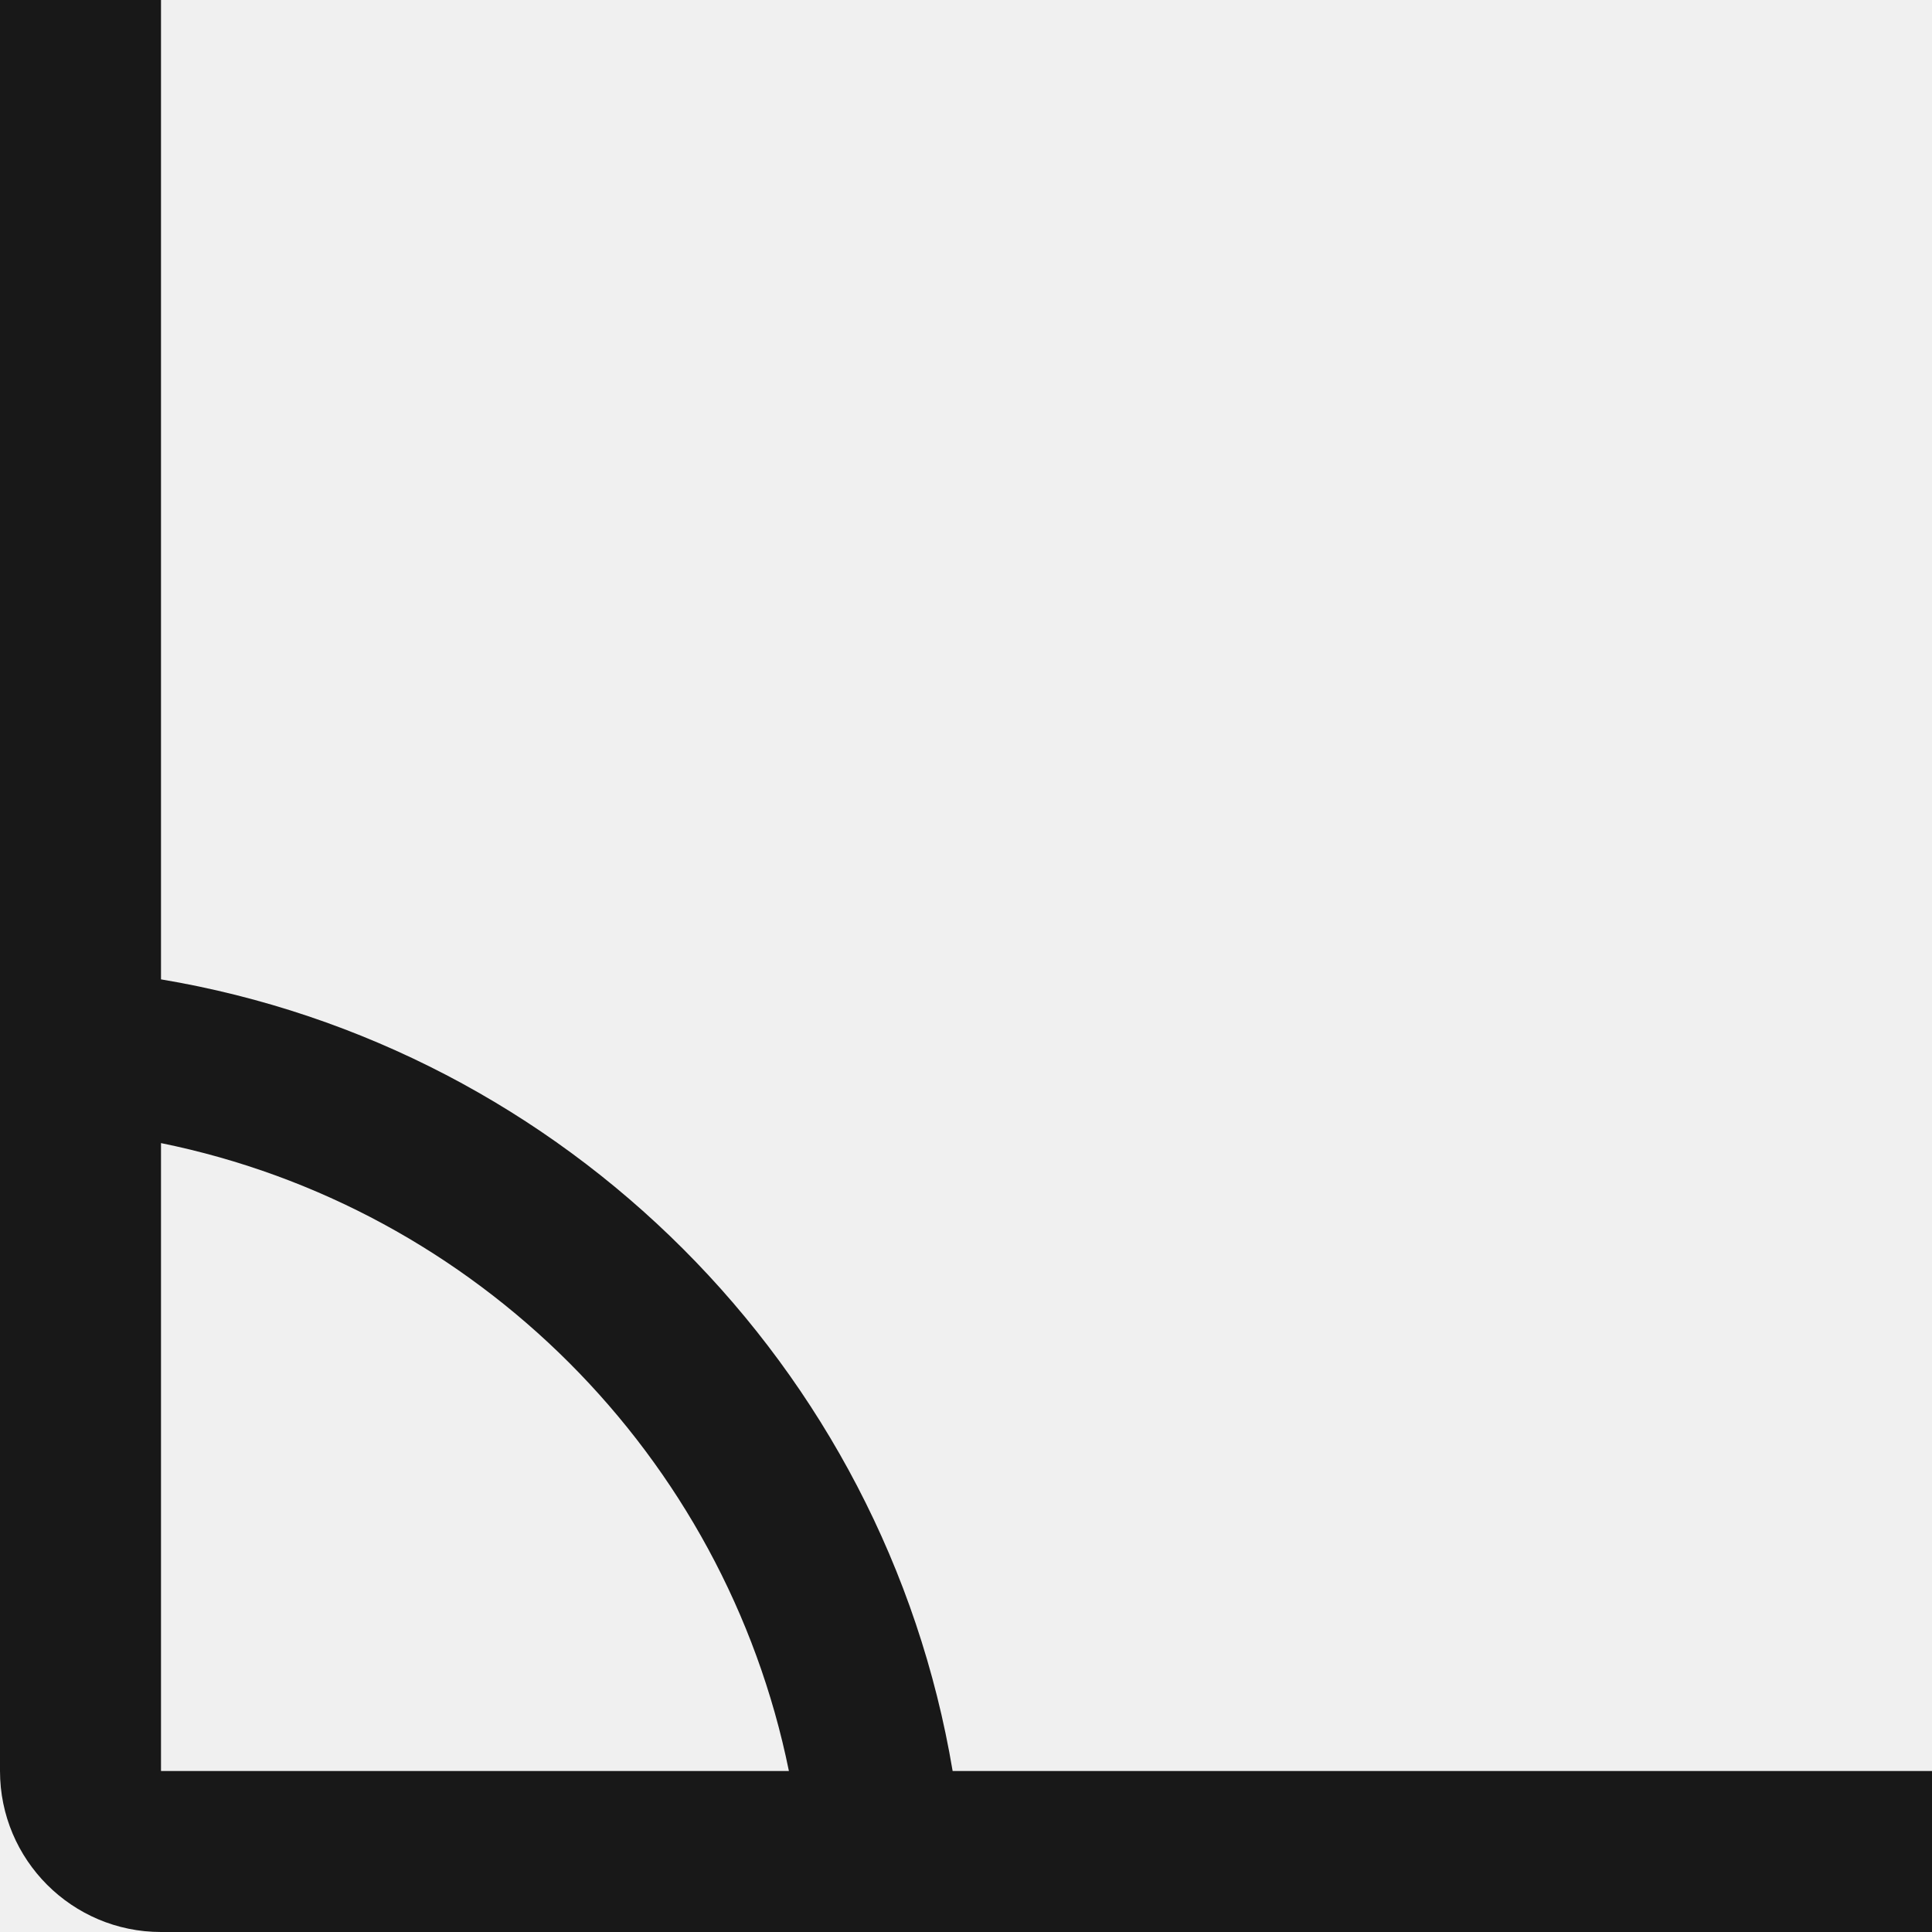
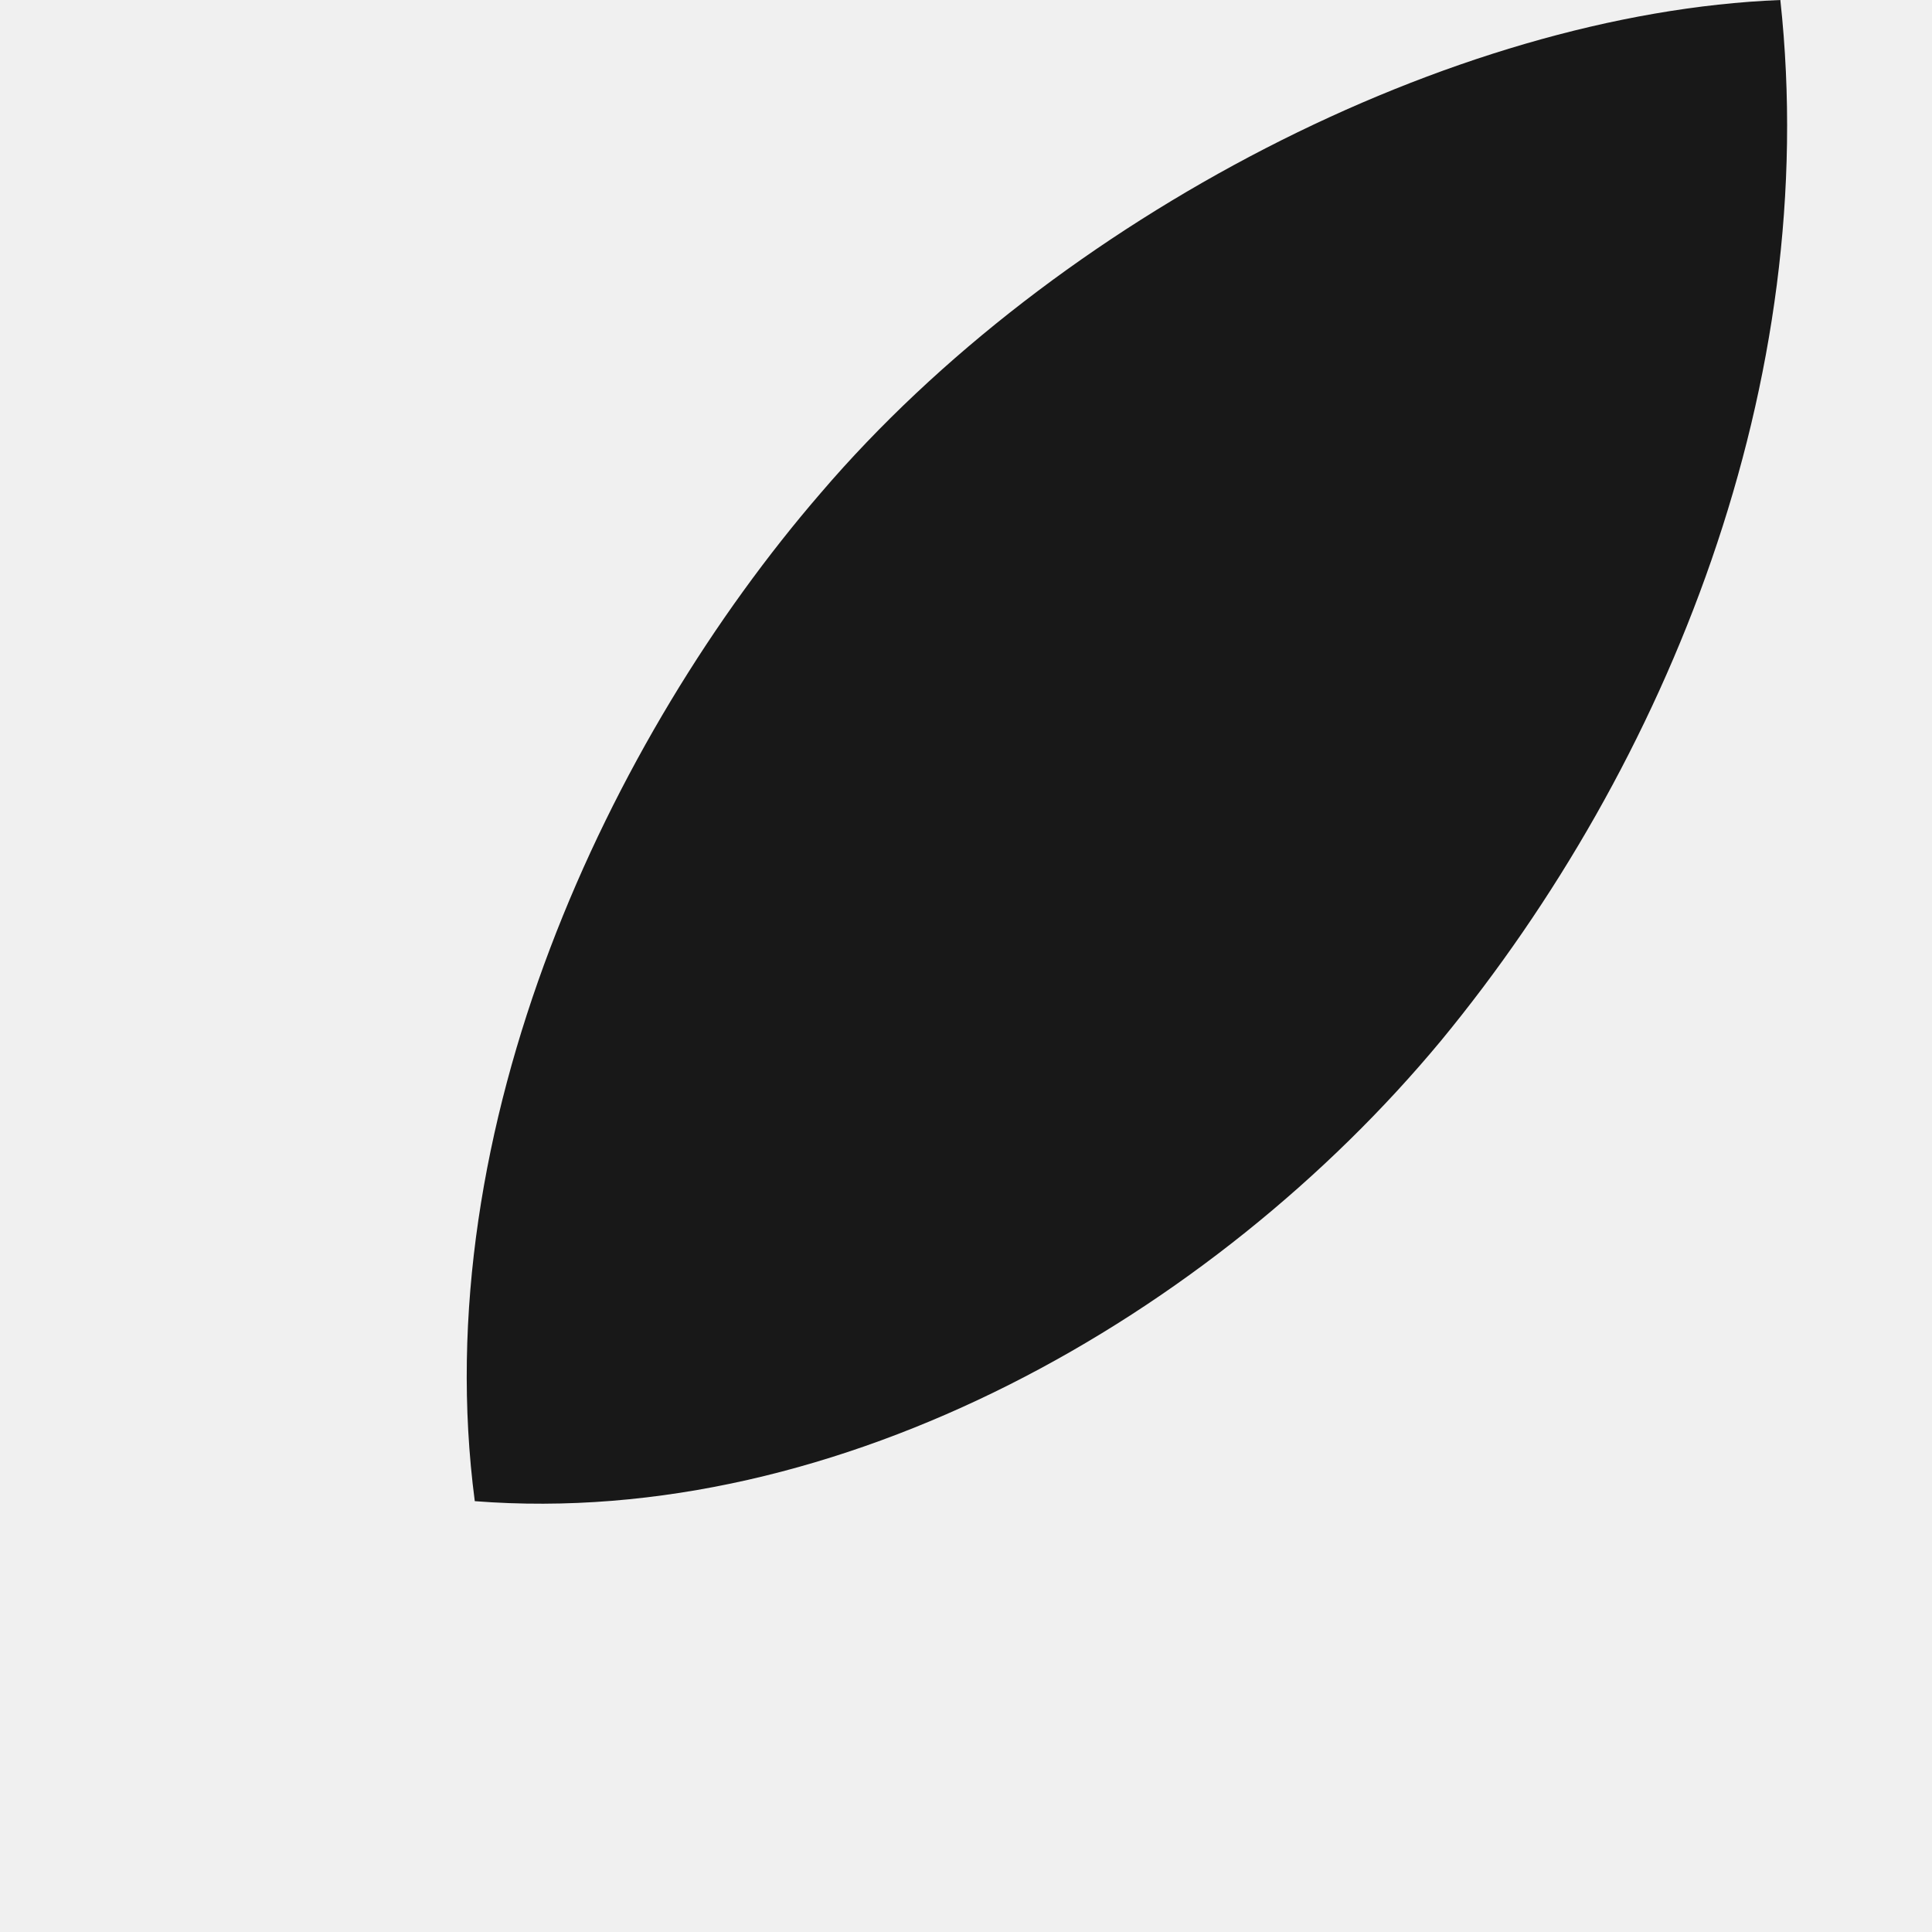
- <svg xmlns="http://www.w3.org/2000/svg" version="1.1" width="12px" height="12px">
+ <svg xmlns="http://www.w3.org/2000/svg" version="1.1" width="4px" height="4px">
  <defs>
    <pattern id="BGPattern" patternUnits="userSpaceOnUse" alignment="0 0" imageRepeat="None" />
-     <mask fill="white" id="Clip1084">
-       <path d="M 0 11  L 0 0  L 1 0  L 1 6.083  C 3.513 6.504  5.496 8.488  5.917 11  L 12 11  L 12 12  L 1 12  C 0.448 12  0 11.552  0 11  Z M 1 11  L 4.9 11  C 4.502 9.041  2.959 7.498  1 7.1  L 1 11  Z " fill-rule="evenodd" />
+     <mask fill="white" id="Clip1106">
+       <path d="M 1.699 1.021  C 2.186 0.451  3.007 0.027  3.686 0  C 3.772 0.79  3.454 1.583  2.984 2.154  C 2.512 2.723  1.74 3.167  0.983 3.108  C 0.881 2.333  1.262 1.527  1.699 1.021  Z " fill-rule="evenodd" />
    </mask>
  </defs>
-   <g transform="matrix(1 0 0 1 -774 -482 )">
-     <path d="M 0 11  L 0 0  L 1 0  L 1 6.083  C 3.513 6.504  5.496 8.488  5.917 11  L 12 11  L 12 12  L 1 12  C 0.448 12  0 11.552  0 11  Z M 1 11  L 4.9 11  C 4.502 9.041  2.959 7.498  1 7.1  L 1 11  Z " fill-rule="nonzero" fill="rgba(0, 0, 0, 0.898)" stroke="none" transform="matrix(1 0 0 1 774 482 )" class="fill" />
-     <path d="M 0 11  L 0 0  L 1 0  L 1 6.083  C 3.513 6.504  5.496 8.488  5.917 11  L 12 11  L 12 12  L 1 12  C 0.448 12  0 11.552  0 11  Z " stroke-width="0" stroke-dasharray="0" stroke="rgba(255, 255, 255, 0)" fill="none" transform="matrix(1 0 0 1 774 482 )" class="stroke" mask="url(#Clip1084)" />
-     <path d="M 1 11  L 4.9 11  C 4.502 9.041  2.959 7.498  1 7.1  L 1 11  Z " stroke-width="0" stroke-dasharray="0" stroke="rgba(255, 255, 255, 0)" fill="none" transform="matrix(1 0 0 1 774 482 )" class="stroke" mask="url(#Clip1084)" />
+   <g transform="matrix(1 0 0 1 -251 -777 )">
+     <path d="M 1.699 1.021  C 2.186 0.451  3.007 0.027  3.686 0  C 3.772 0.79  3.454 1.583  2.984 2.154  C 2.512 2.723  1.74 3.167  0.983 3.108  C 0.881 2.333  1.262 1.527  1.699 1.021  Z " fill-rule="nonzero" fill="rgba(0, 0, 0, 0.898)" stroke="none" transform="matrix(1 0 0 1 251 777 )" class="fill" />
+     <path d="M 1.699 1.021  C 2.186 0.451  3.007 0.027  3.686 0  C 3.772 0.79  3.454 1.583  2.984 2.154  C 2.512 2.723  1.74 3.167  0.983 3.108  C 0.881 2.333  1.262 1.527  1.699 1.021  Z " stroke-width="0" stroke-dasharray="0" stroke="rgba(255, 255, 255, 0)" fill="none" transform="matrix(1 0 0 1 251 777 )" class="stroke" mask="url(#Clip1106)" />
  </g>
</svg>
